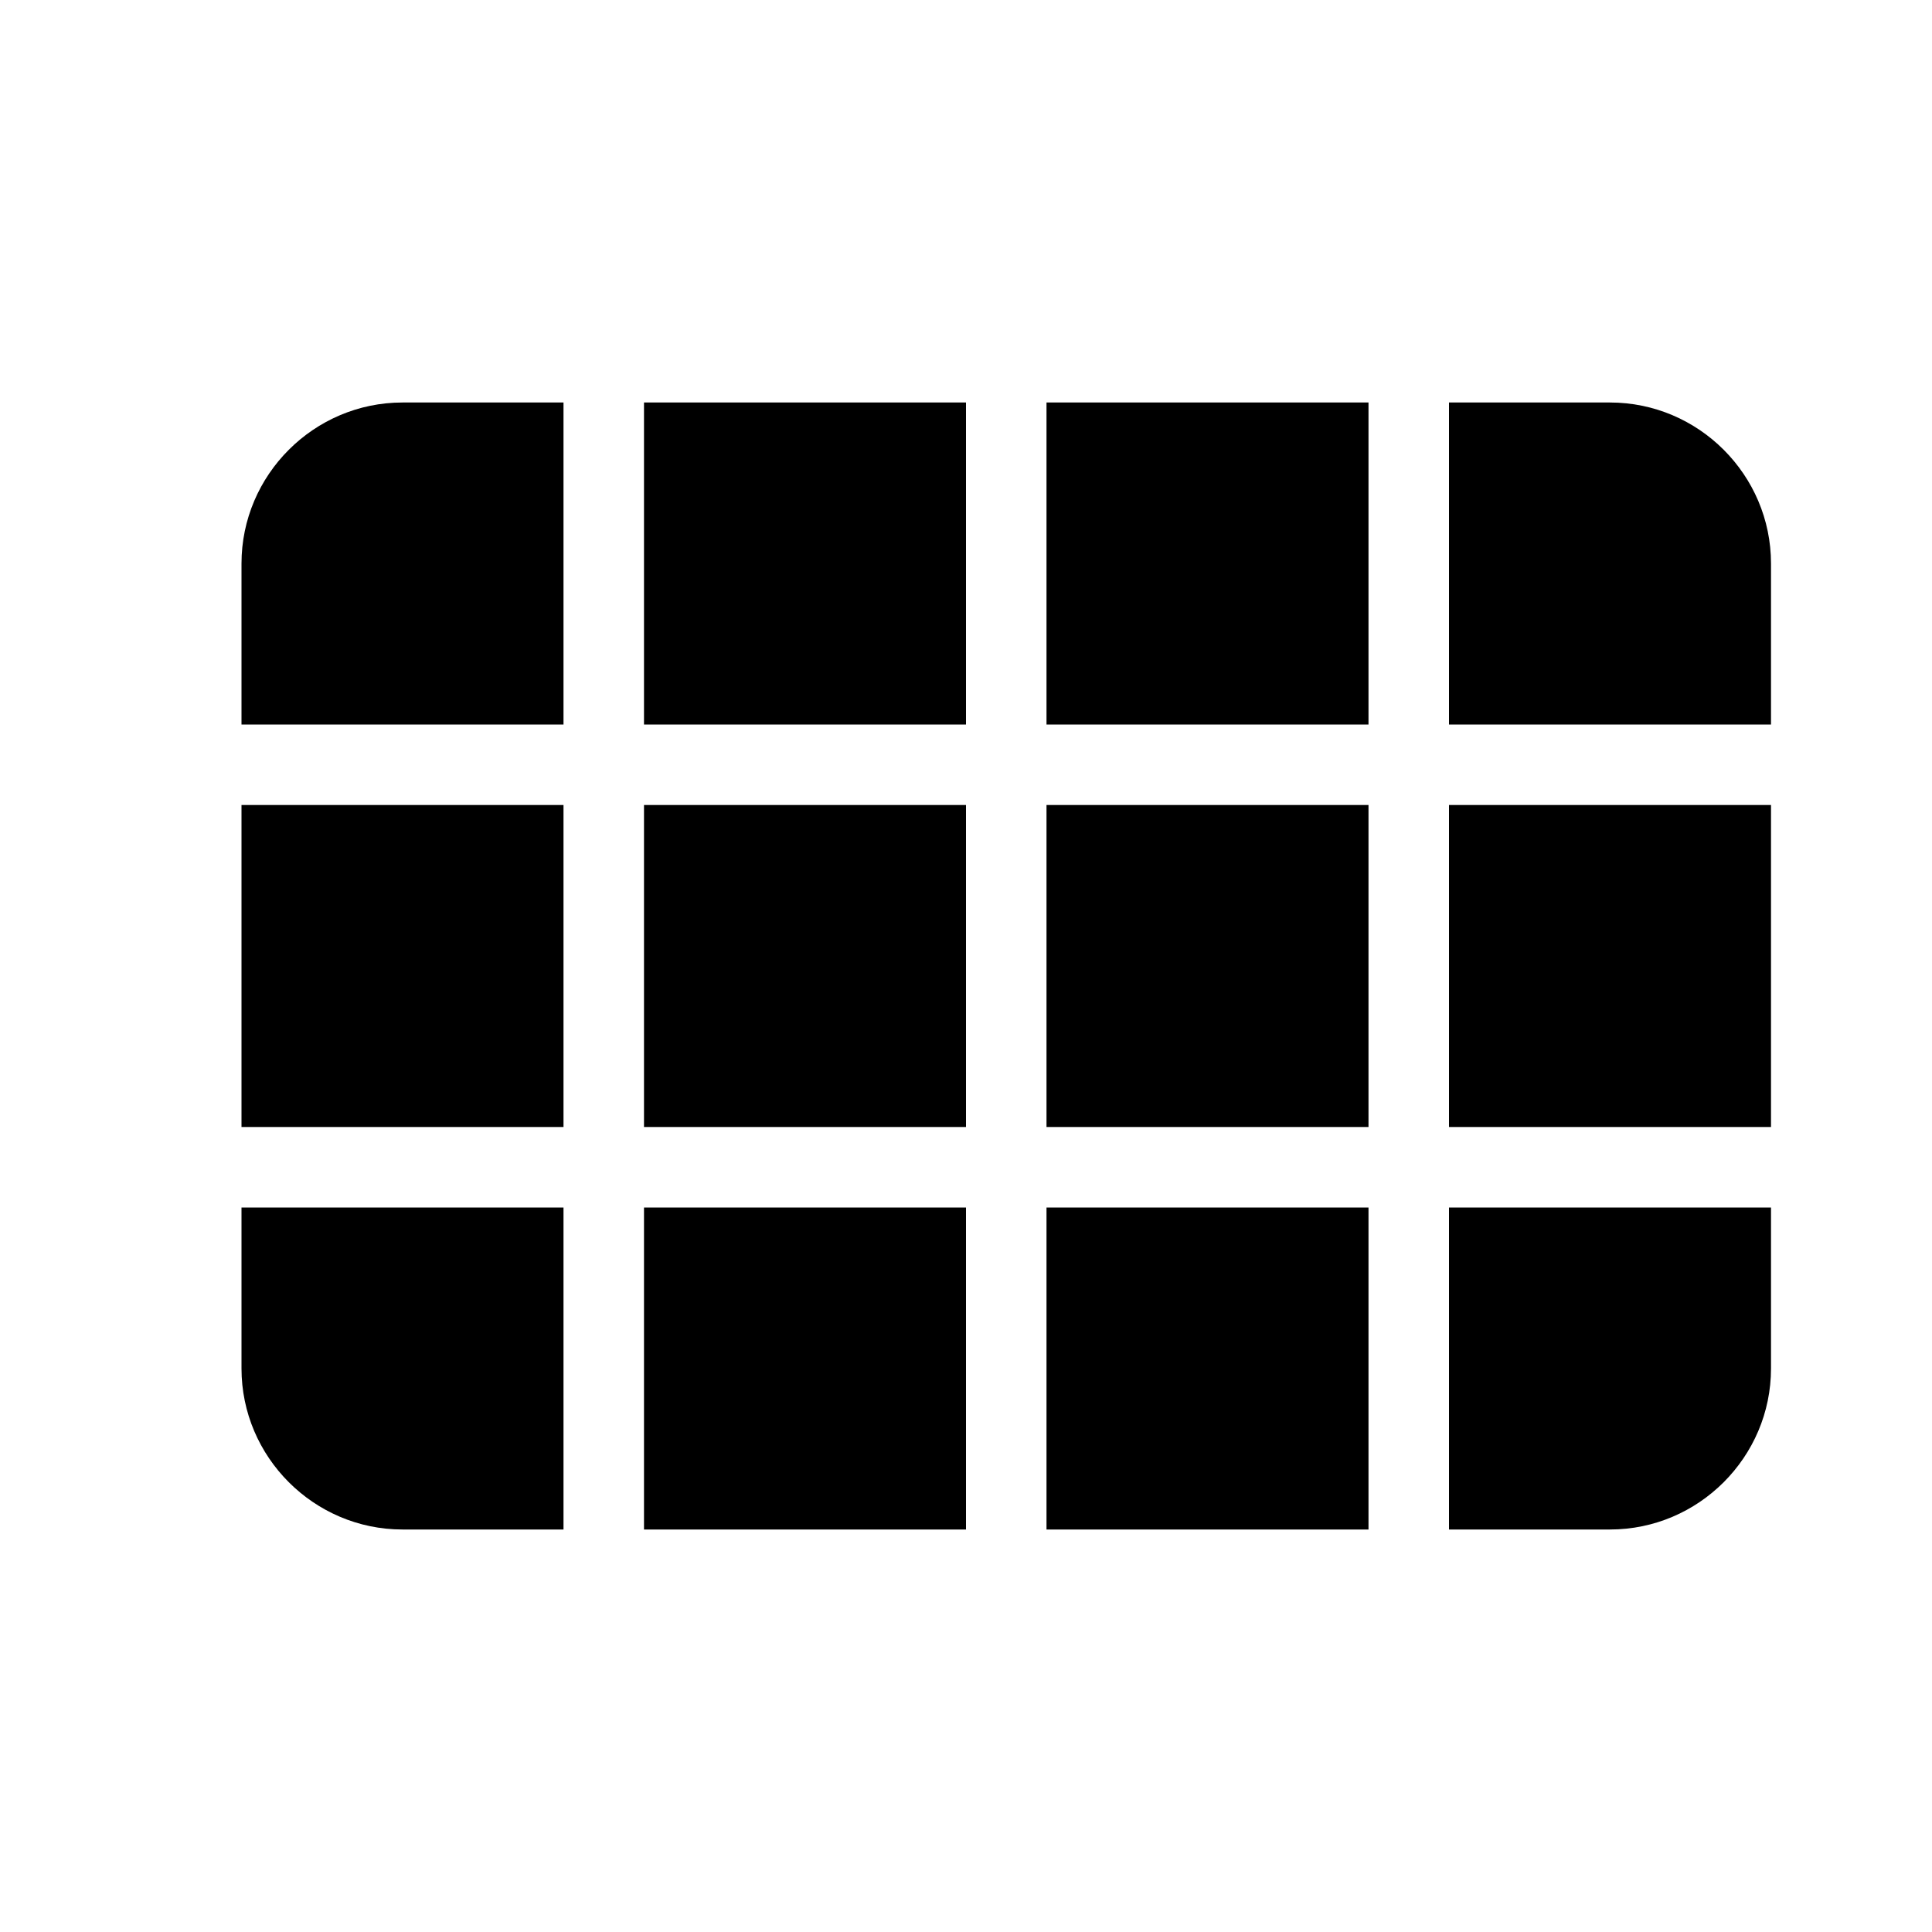
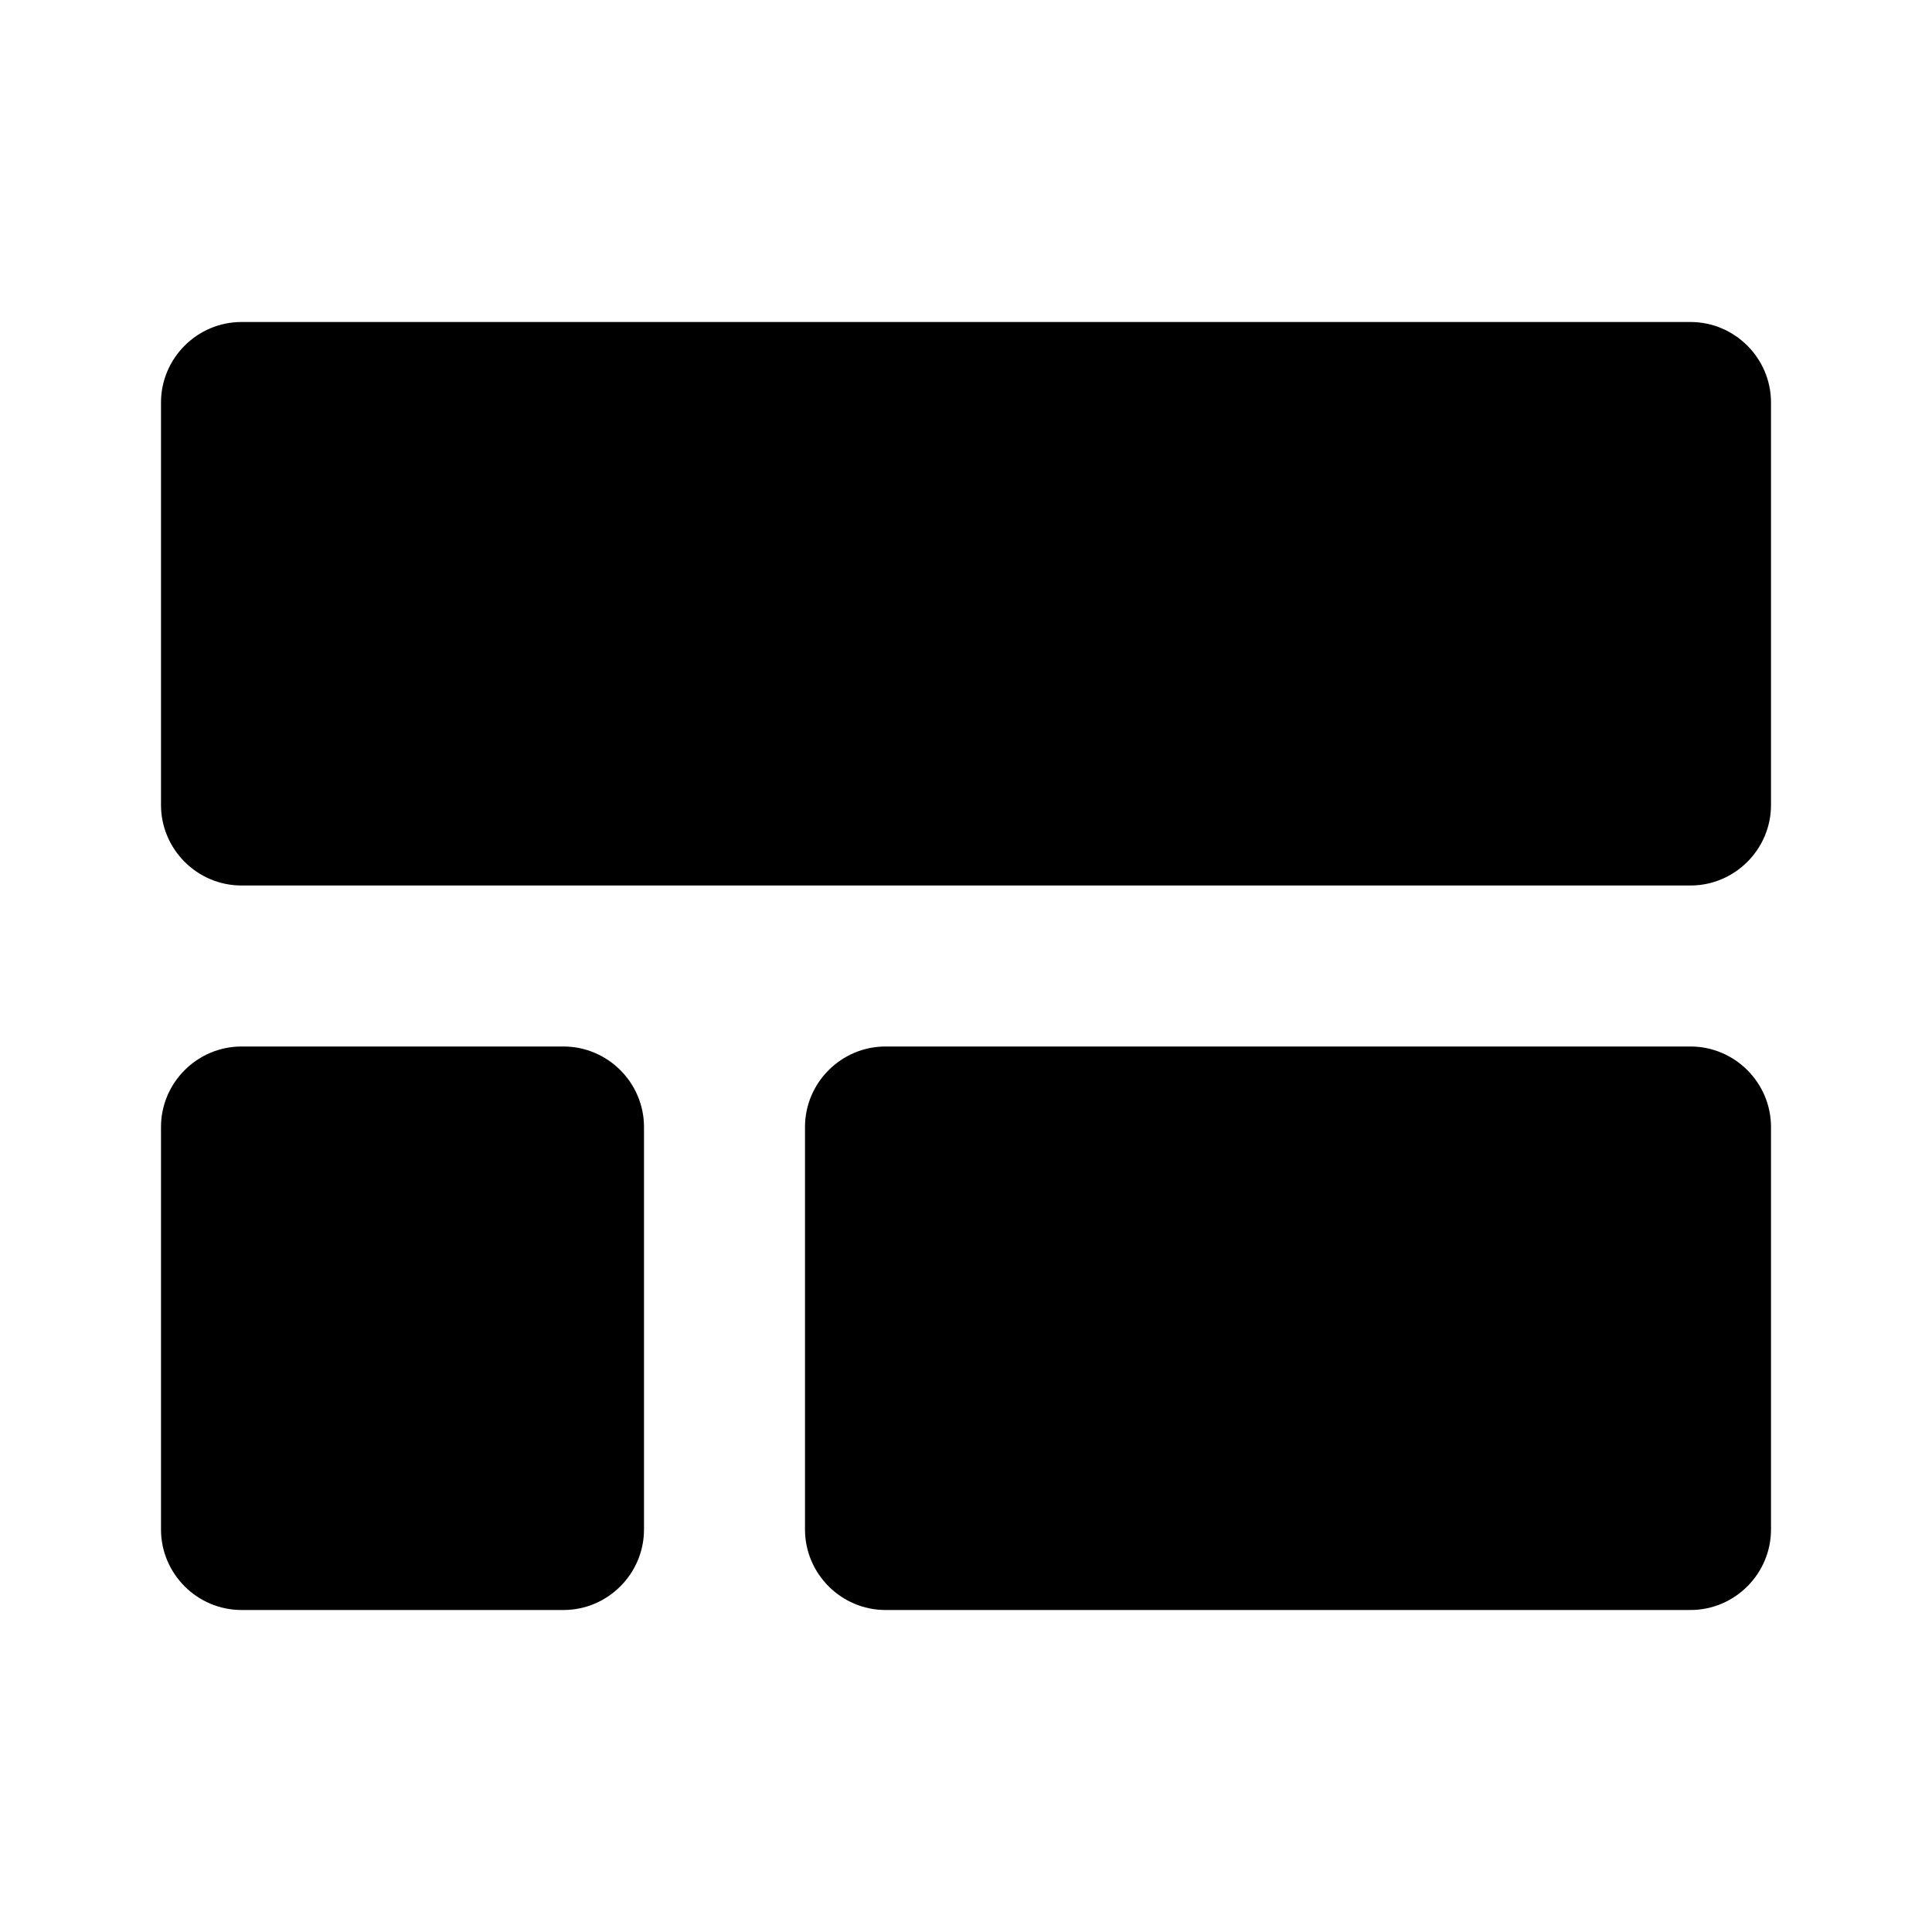
<svg xmlns="http://www.w3.org/2000/svg" width="24" height="24" viewBox="0 0 24 24">
-   <path d="M3 9h4V5H5c-1.1 0-2 .9-2 2v2zm0 5h4v-4H3v4zm5 0h4v-4H8v4zm5 0h4v-4h-4v4zM8 9h4V5H8v4zm5-4v4h4V5h-4zm5 9h4v-4h-4v4zM5 19h2v-4H3v2c0 1.1.9 2 2 2zm3 0h4v-4H8v4zm5 0h4v-4h-4v4zm5 0h2c1.1 0 2-.9 2-2v-2h-4v4zm0-14v4h4V7c0-1.1-.9-2-2-2h-2z" />
+   <path d="M2 5v5c0 .55.45 1 1 1h18c.55 0 1-.45 1-1V5c0-.55-.45-1-1-1H3c-.55 0-1 .45-1 1zm9 15h10c.55 0 1-.45 1-1v-5c0-.55-.45-1-1-1H11c-.55 0-1 .45-1 1v5c0 .55.45 1 1 1zm-8 0h4c.55 0 1-.45 1-1v-5c0-.55-.45-1-1-1H3c-.55 0-1 .45-1 1v5c0 .55.45 1 1 1z" />
</svg>
